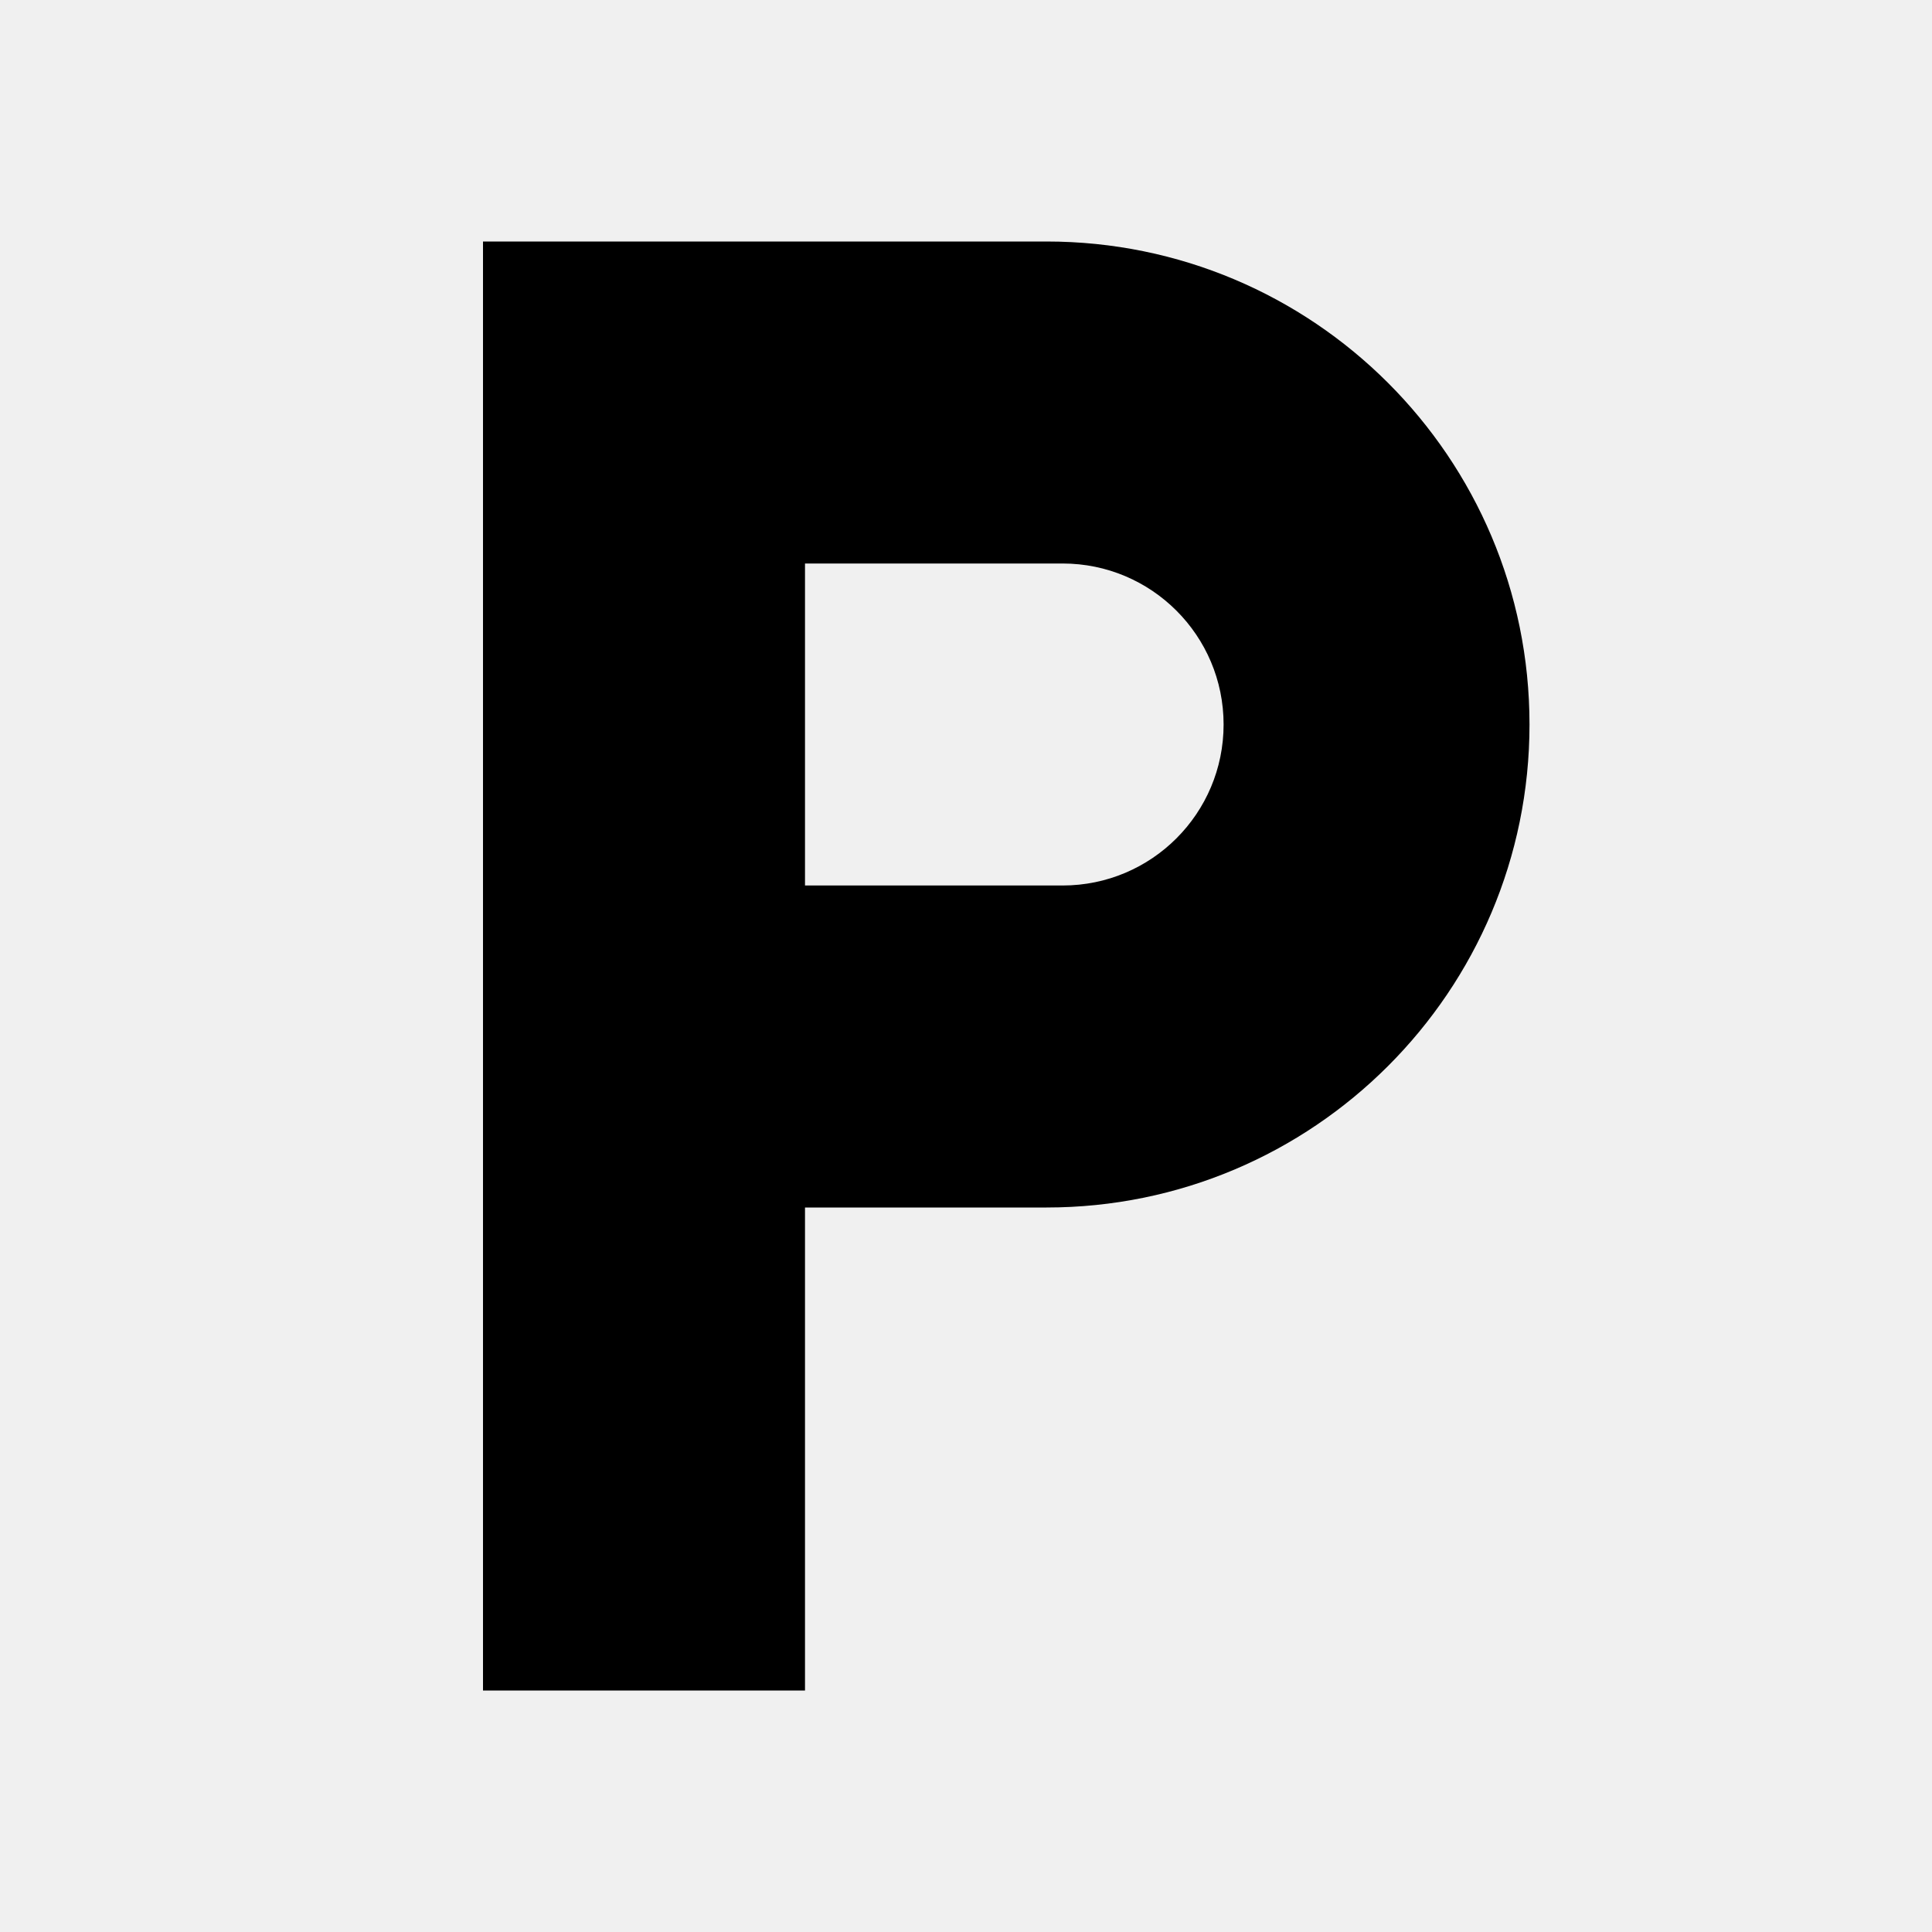
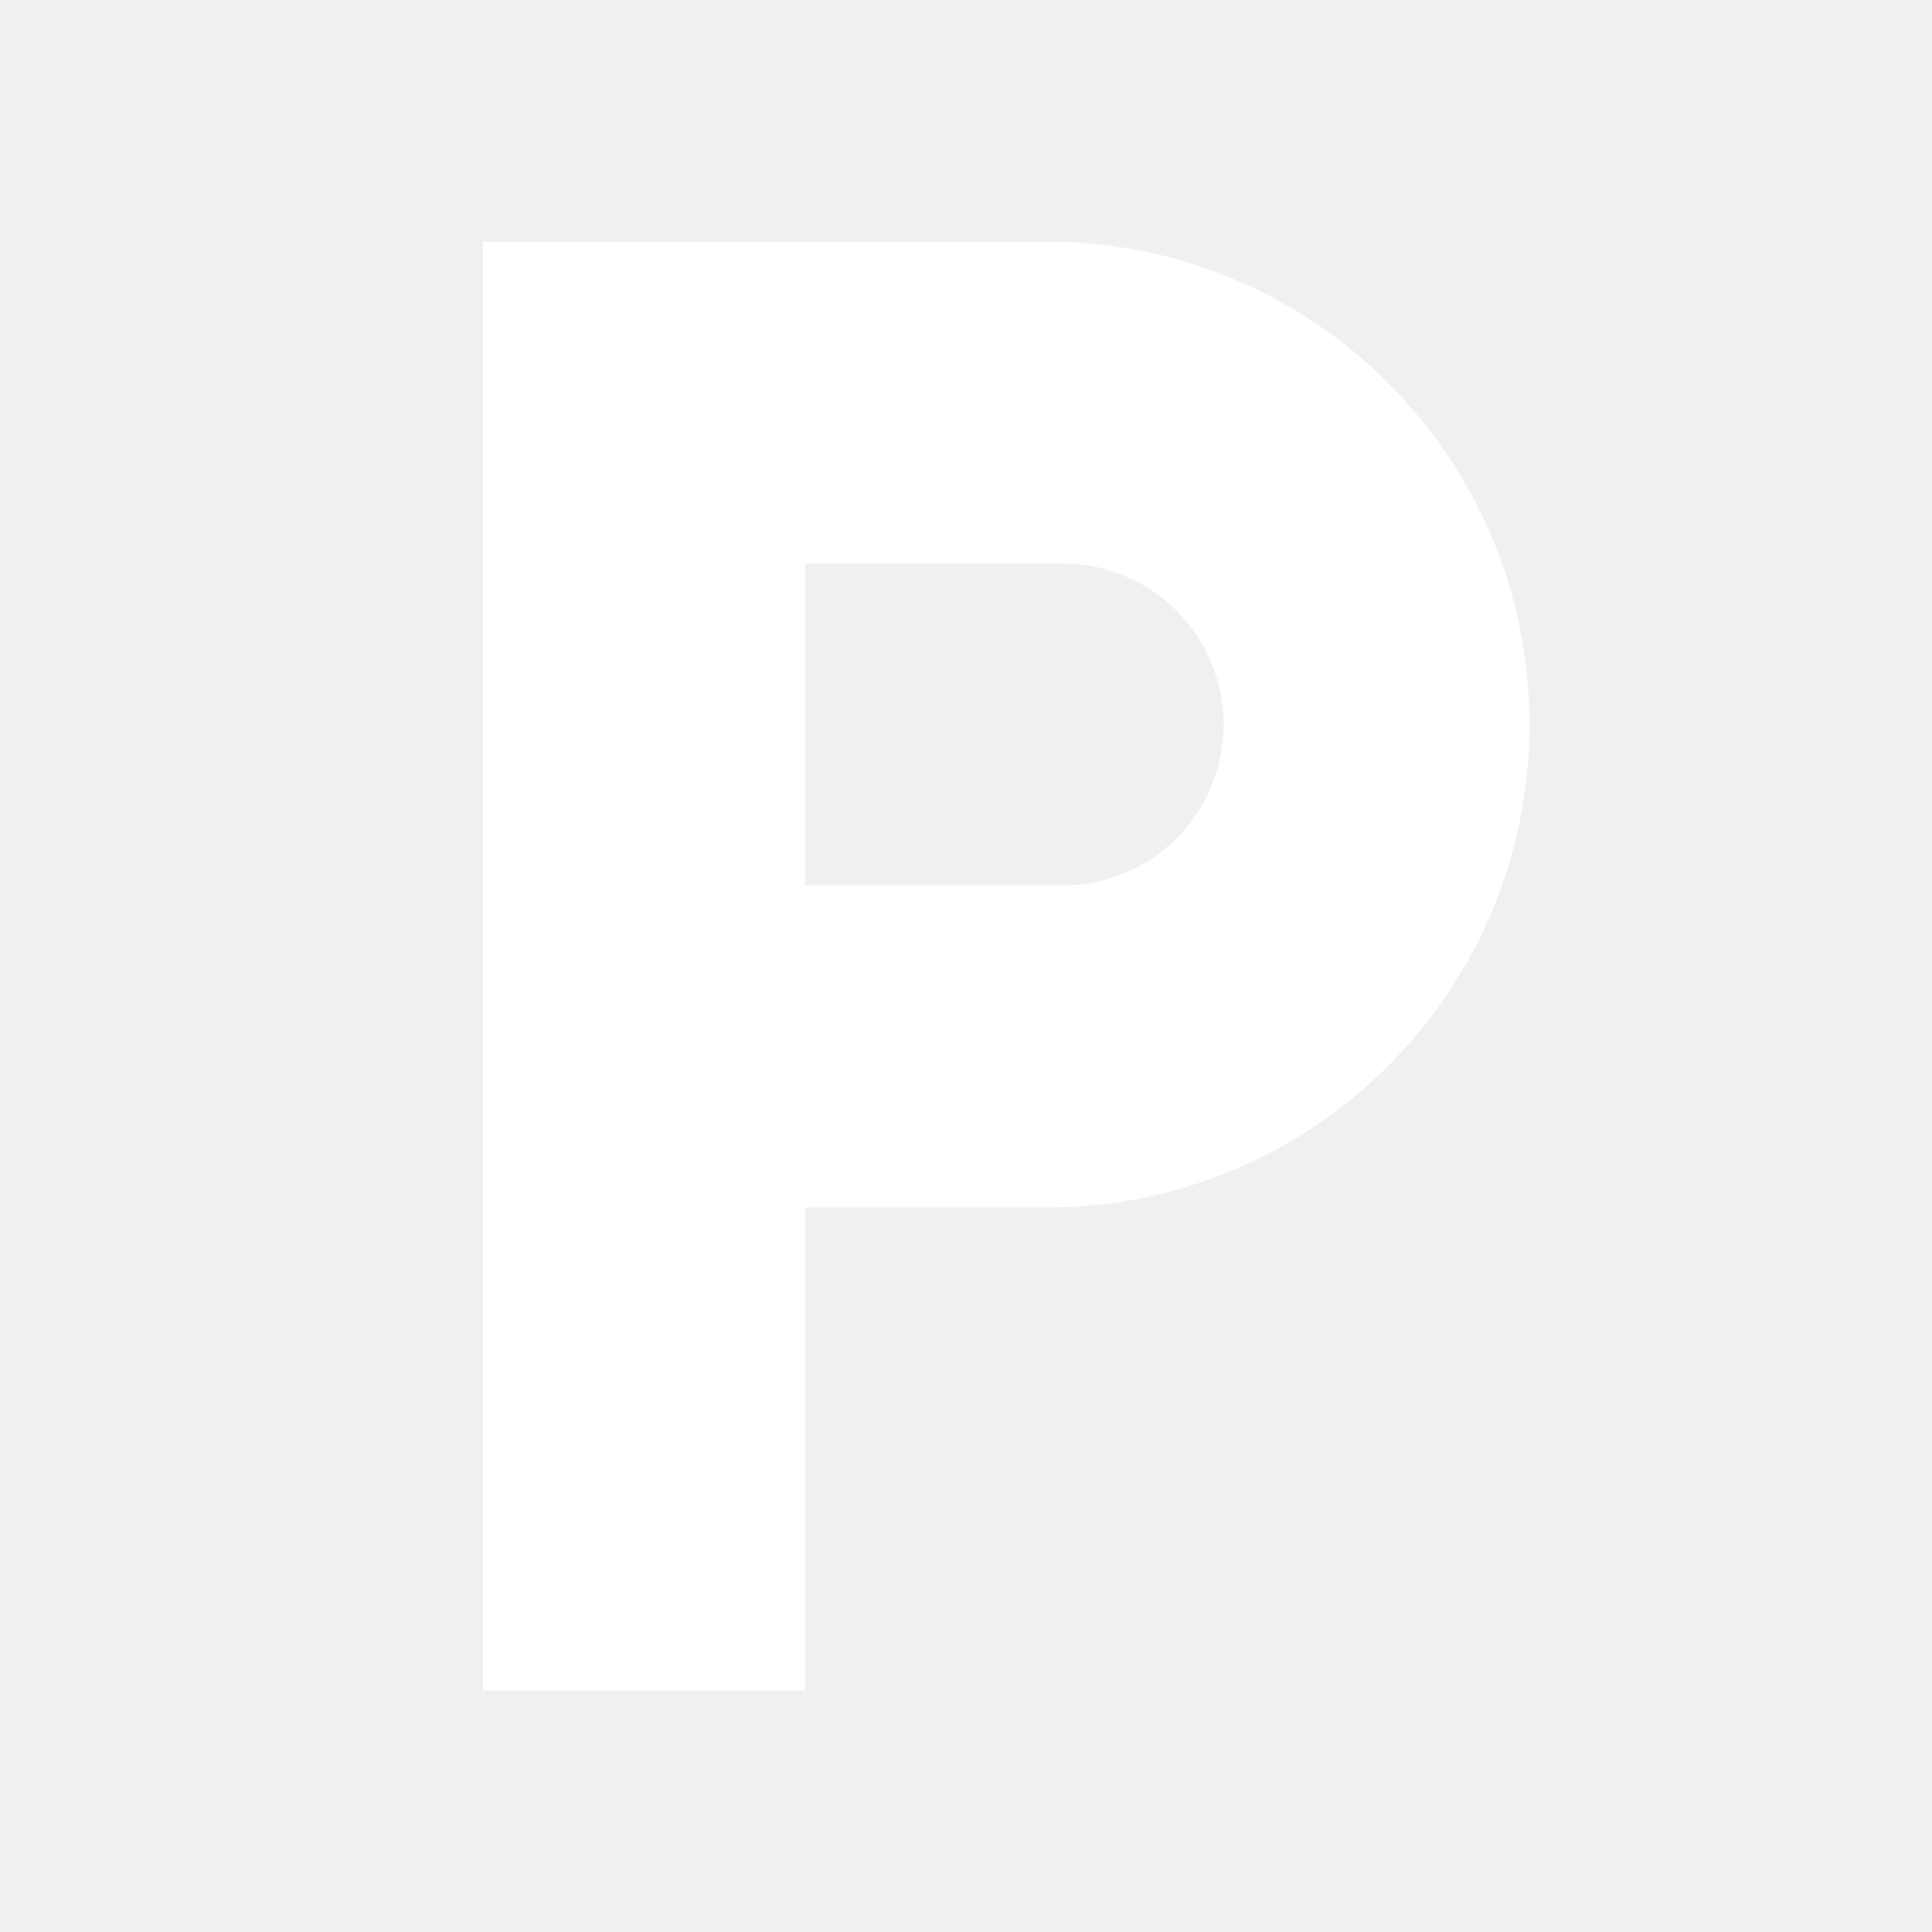
- <svg xmlns="http://www.w3.org/2000/svg" id="MenuAmazon" viewBox="0 0 24 24" class="icon">
-   <path id="MenuAmazon" d="M13.2,11H10V7H13.2A2,2 0 0,1 15.2,9A2,2 0 0,1 13.2,11M13,3H6V21H10V15H13A6,6 0 0,0 19,9C19,5.68 16.31,3 13,3Z" />
+ <svg xmlns="http://www.w3.org/2000/svg" viewBox="0 0 24 24">
+   <path fill="white" d="M13.2,11H10V7H13.2A2,2 0 0,1 15.2,9A2,2 0 0,1 13.2,11M13,3H6V21H10V15H13A6,6 0 0,0 19,9C19,5.68 16.31,3 13,3Z" />
</svg>
